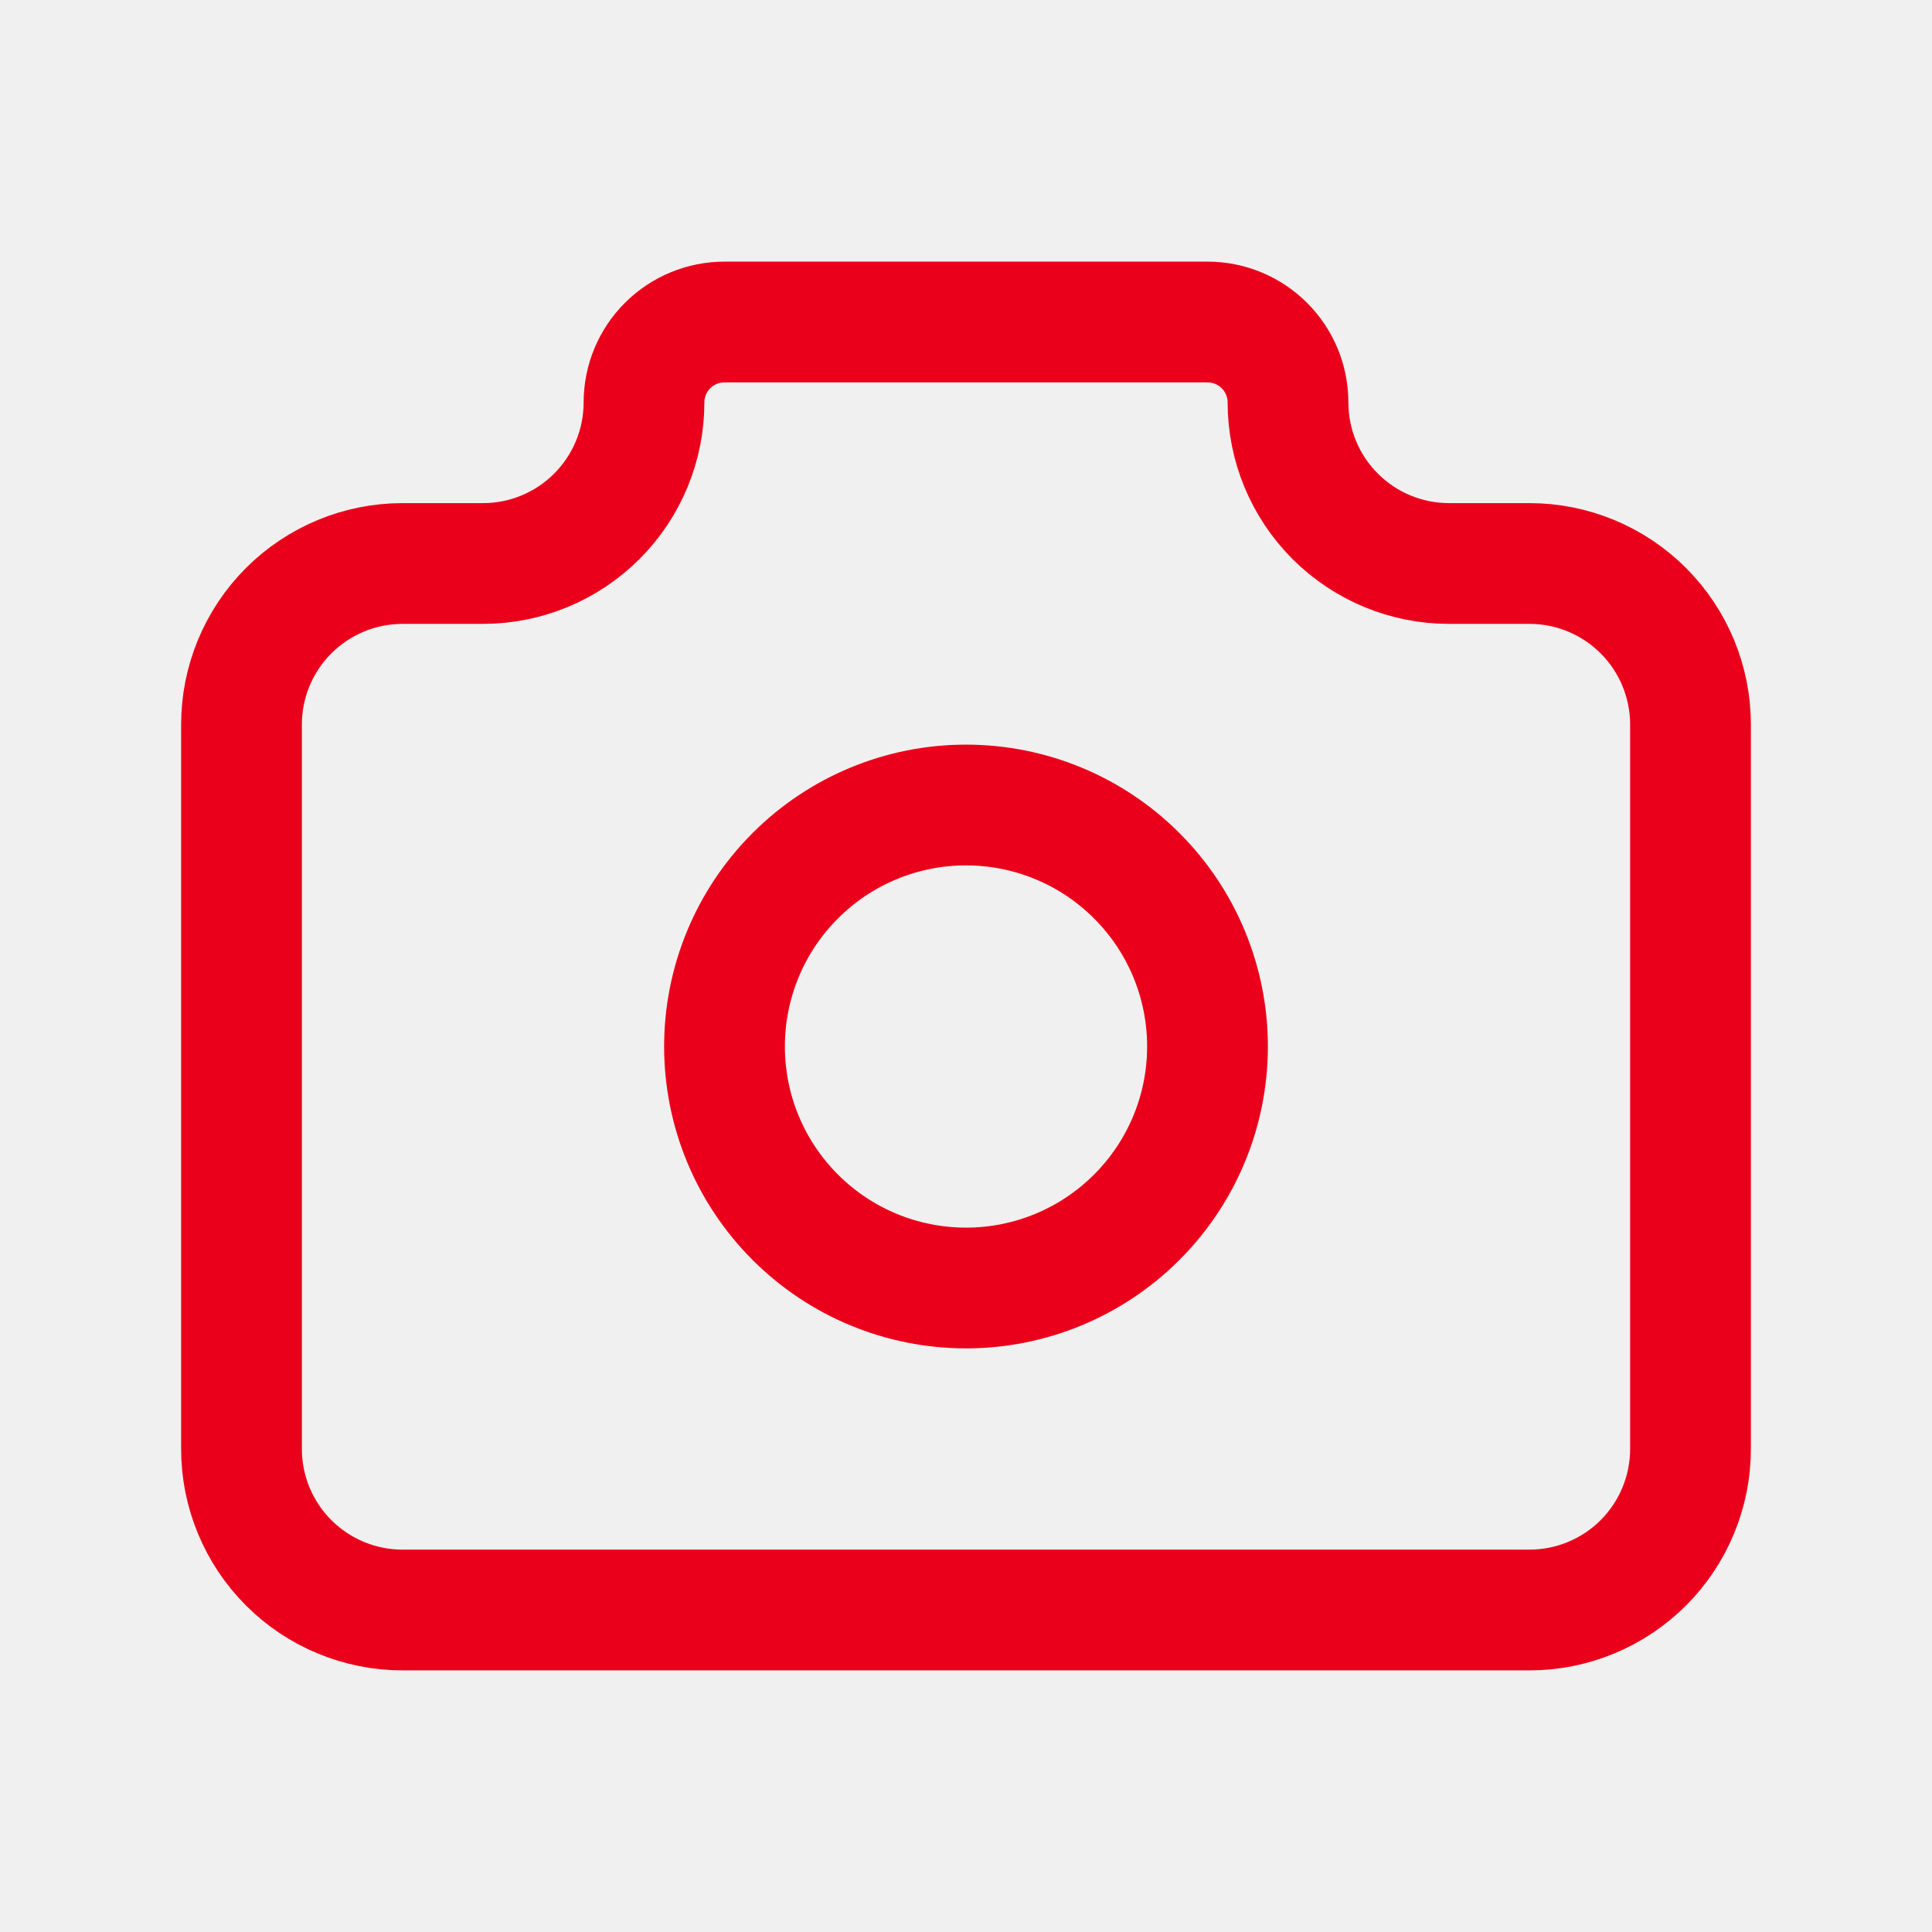
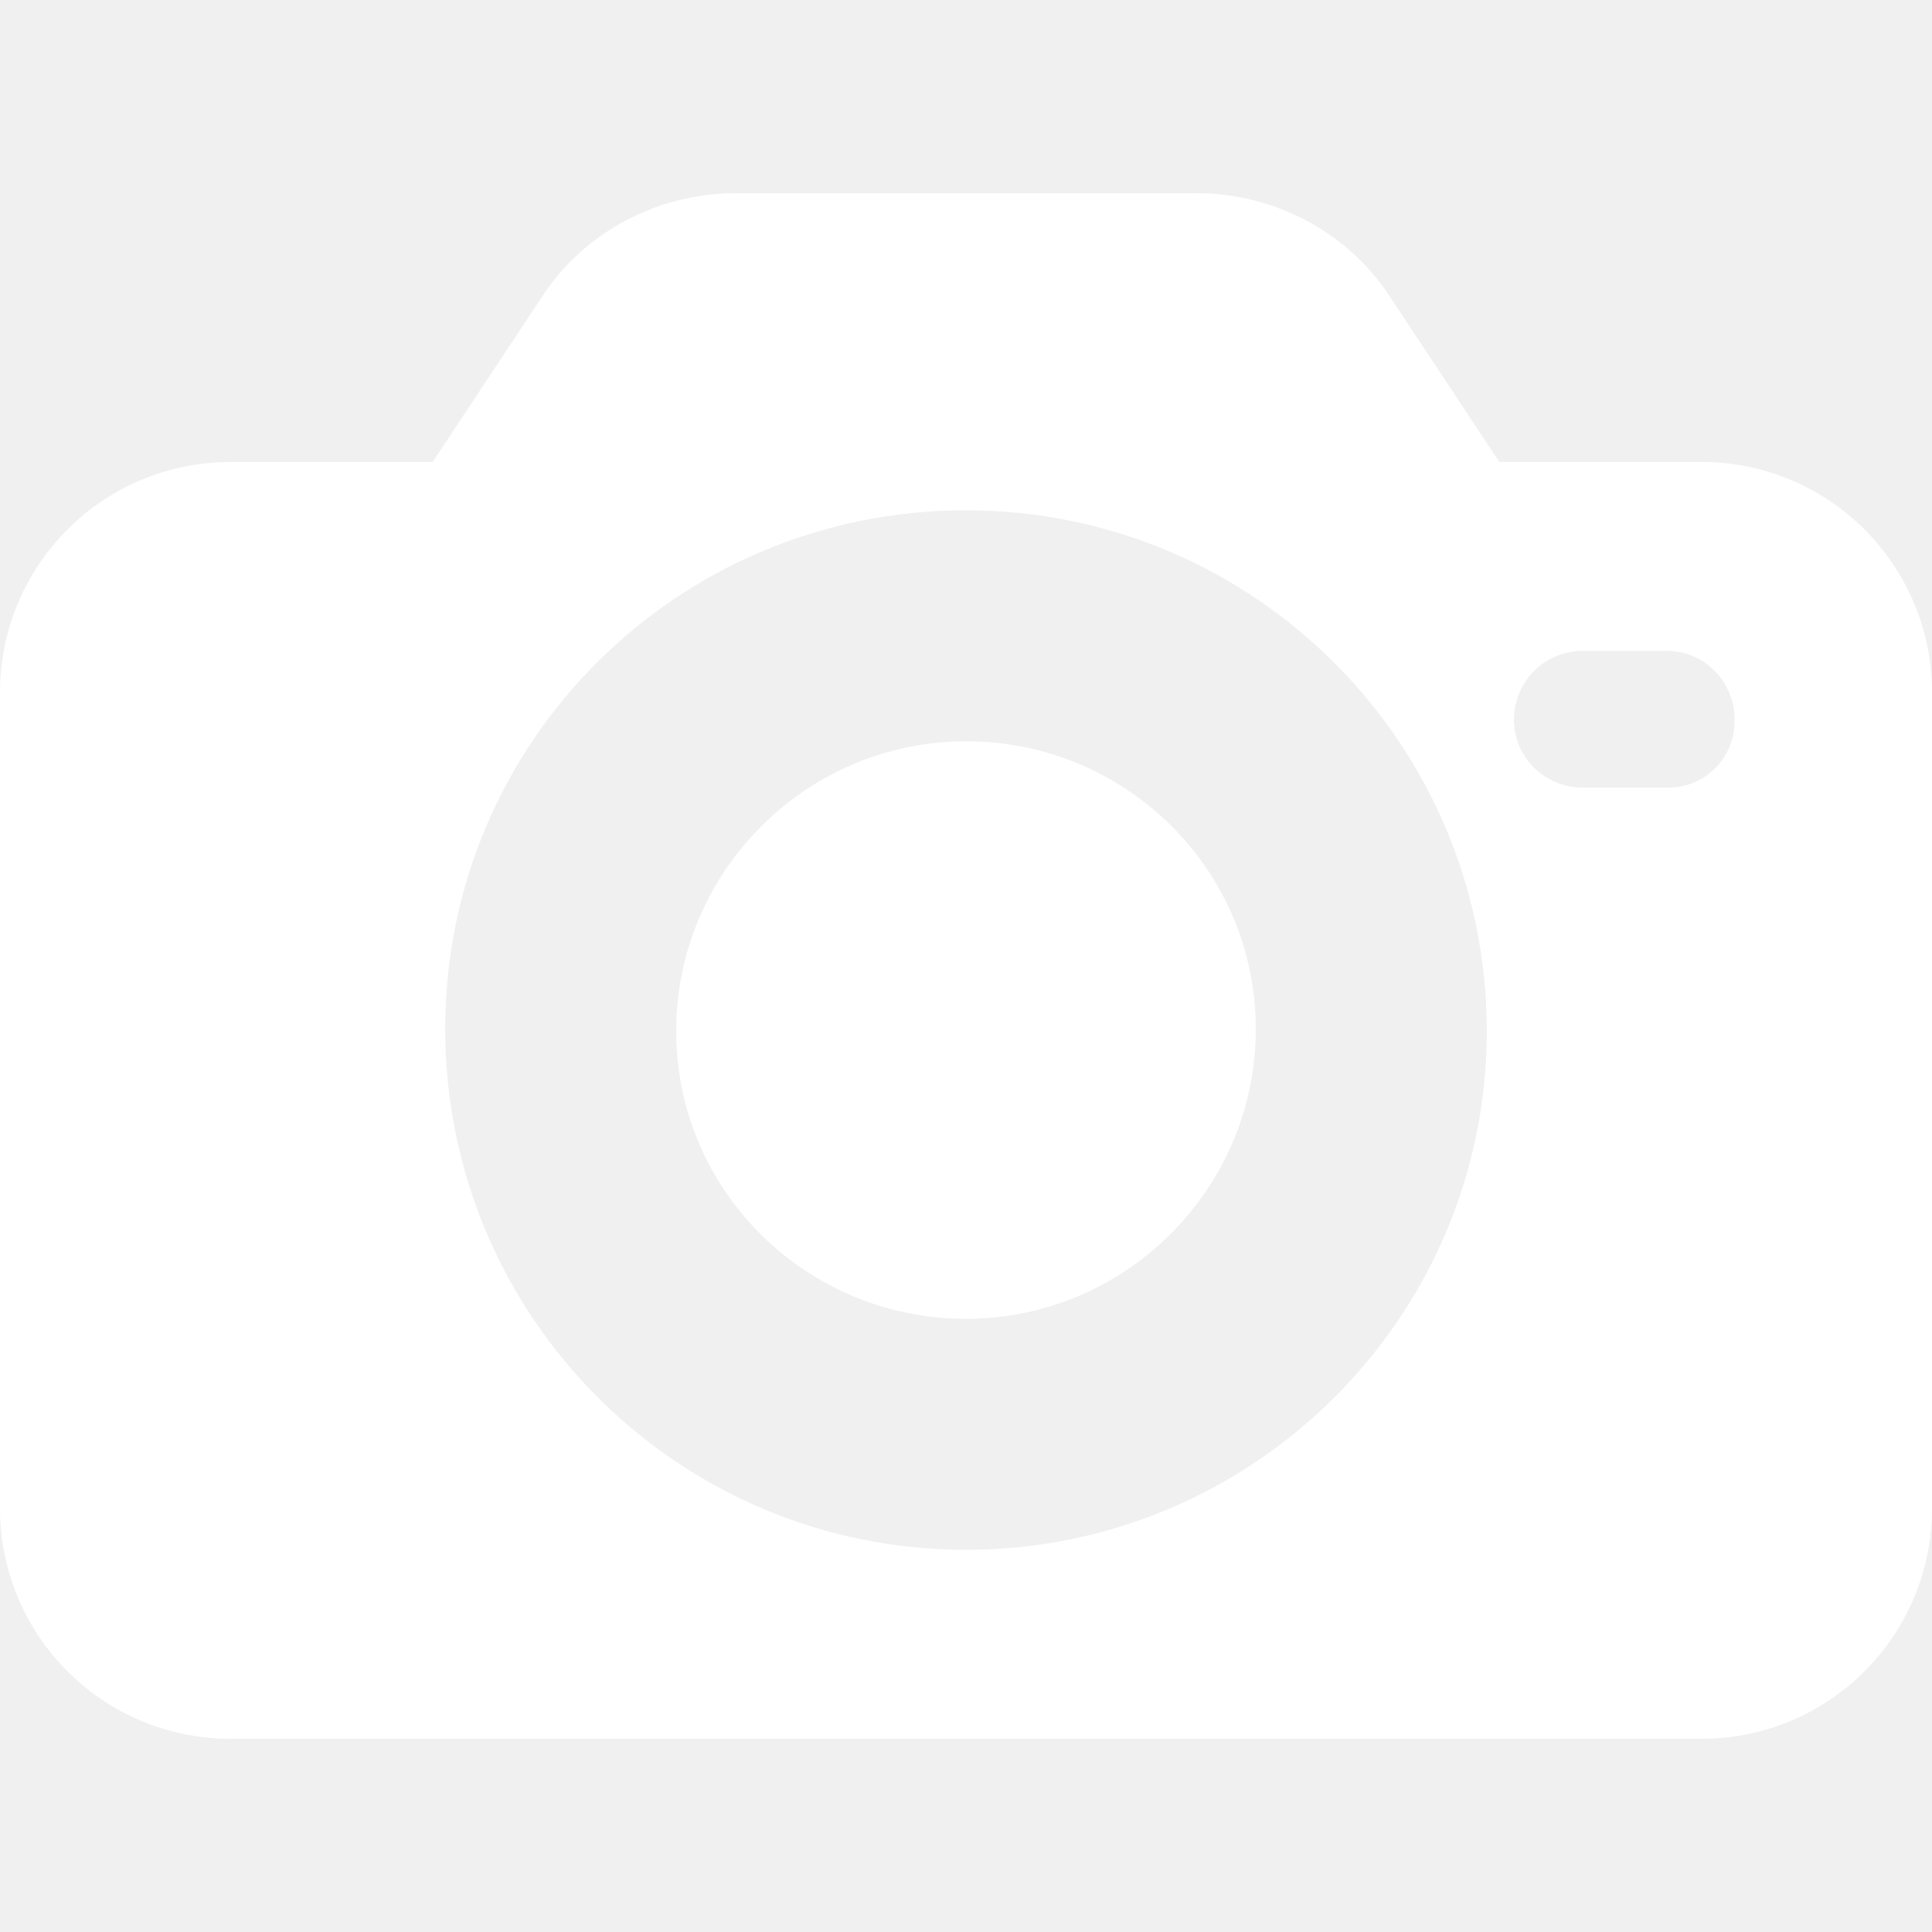
- <svg xmlns="http://www.w3.org/2000/svg" width="24" height="24" viewBox="0 0 24 24" fill="none">
-   <g clip-path="url(#clip0_16_302)">
-     <path d="M5 7H6C6.53 7 7.039 6.789 7.414 6.414C7.789 6.039 8 5.53 8 5C8 4.735 8.105 4.48 8.293 4.293C8.48 4.105 8.735 4 9 4H15C15.265 4 15.52 4.105 15.707 4.293C15.895 4.48 16 4.735 16 5C16 5.53 16.211 6.039 16.586 6.414C16.961 6.789 17.47 7 18 7H19C19.53 7 20.039 7.211 20.414 7.586C20.789 7.961 21 8.47 21 9V18C21 18.53 20.789 19.039 20.414 19.414C20.039 19.789 19.53 20 19 20H5C4.47 20 3.961 19.789 3.586 19.414C3.211 19.039 3 18.53 3 18V9C3 8.47 3.211 7.961 3.586 7.586C3.961 7.211 4.47 7 5 7Z" stroke="#EB001B" stroke-width="1.5" stroke-linecap="round" stroke-linejoin="round" />
-     <path d="M9 13C9 13.796 9.316 14.559 9.879 15.121C10.441 15.684 11.204 16 12 16C12.796 16 13.559 15.684 14.121 15.121C14.684 14.559 15 13.796 15 13C15 12.204 14.684 11.441 14.121 10.879C13.559 10.316 12.796 10 12 10C11.204 10 10.441 10.316 9.879 10.879C9.316 11.441 9 12.204 9 13Z" stroke="#EB001B" stroke-width="1.5" stroke-linecap="round" stroke-linejoin="round" />
+ <svg xmlns="http://www.w3.org/2000/svg" width="16" height="16" viewBox="0 0 16 16" fill="none">
+   <g clip-path="url(#clip0_291_1658)">
+     <path d="M14.087 3.826H12.417L11.496 2.435C11.148 1.913 10.539 1.6 9.913 1.6H6.087C5.461 1.6 4.852 1.913 4.504 2.435L3.583 3.826H1.913C1.662 3.825 1.413 3.874 1.18 3.97C0.948 4.066 0.736 4.207 0.559 4.385C0.381 4.563 0.24 4.774 0.144 5.006C0.048 5.239 -0.001 5.488 7.9606e-06 5.739V12.487C-0.001 12.739 0.048 12.988 0.144 13.22C0.24 13.452 0.381 13.664 0.559 13.841C0.736 14.019 0.948 14.16 1.18 14.256C1.413 14.352 1.662 14.401 1.913 14.4H14.087C14.338 14.401 14.588 14.352 14.82 14.256C15.052 14.16 15.264 14.019 15.441 13.841C15.619 13.664 15.76 13.452 15.856 13.22C15.952 12.988 16.001 12.739 16 12.487V5.739C16.001 5.488 15.952 5.239 15.856 5.006C15.76 4.774 15.619 4.563 15.441 4.385C15.264 4.207 15.052 4.066 14.82 3.97C14.588 3.874 14.338 3.825 14.087 3.826ZM8 12.835C5.617 12.835 3.687 10.904 3.687 8.522C3.687 6.139 5.617 4.226 8 4.226C10.383 4.226 12.313 6.157 12.313 8.539C12.313 10.904 10.383 12.835 8 12.835ZM13.844 6.522H13.078C12.765 6.504 12.522 6.244 12.539 5.931C12.556 5.635 12.783 5.409 13.078 5.391H13.774C14.087 5.374 14.348 5.617 14.365 5.931C14.383 6.244 14.156 6.504 13.844 6.522Z" fill="white" />
+     <path d="M8 6.139C6.678 6.139 5.6 7.217 5.6 8.539C5.6 9.861 6.678 10.922 8 10.922C9.322 10.922 10.4 9.844 10.4 8.522C10.4 7.2 9.322 6.139 8 6.139Z" fill="white" />
  </g>
  <defs>
-     <clipPath id="clip0_16_302">
-       <rect width="24" height="24" fill="white" />
+     <clipPath id="clip0_291_1658">
+       <rect width="16" height="16" fill="white" />
    </clipPath>
  </defs>
</svg>
